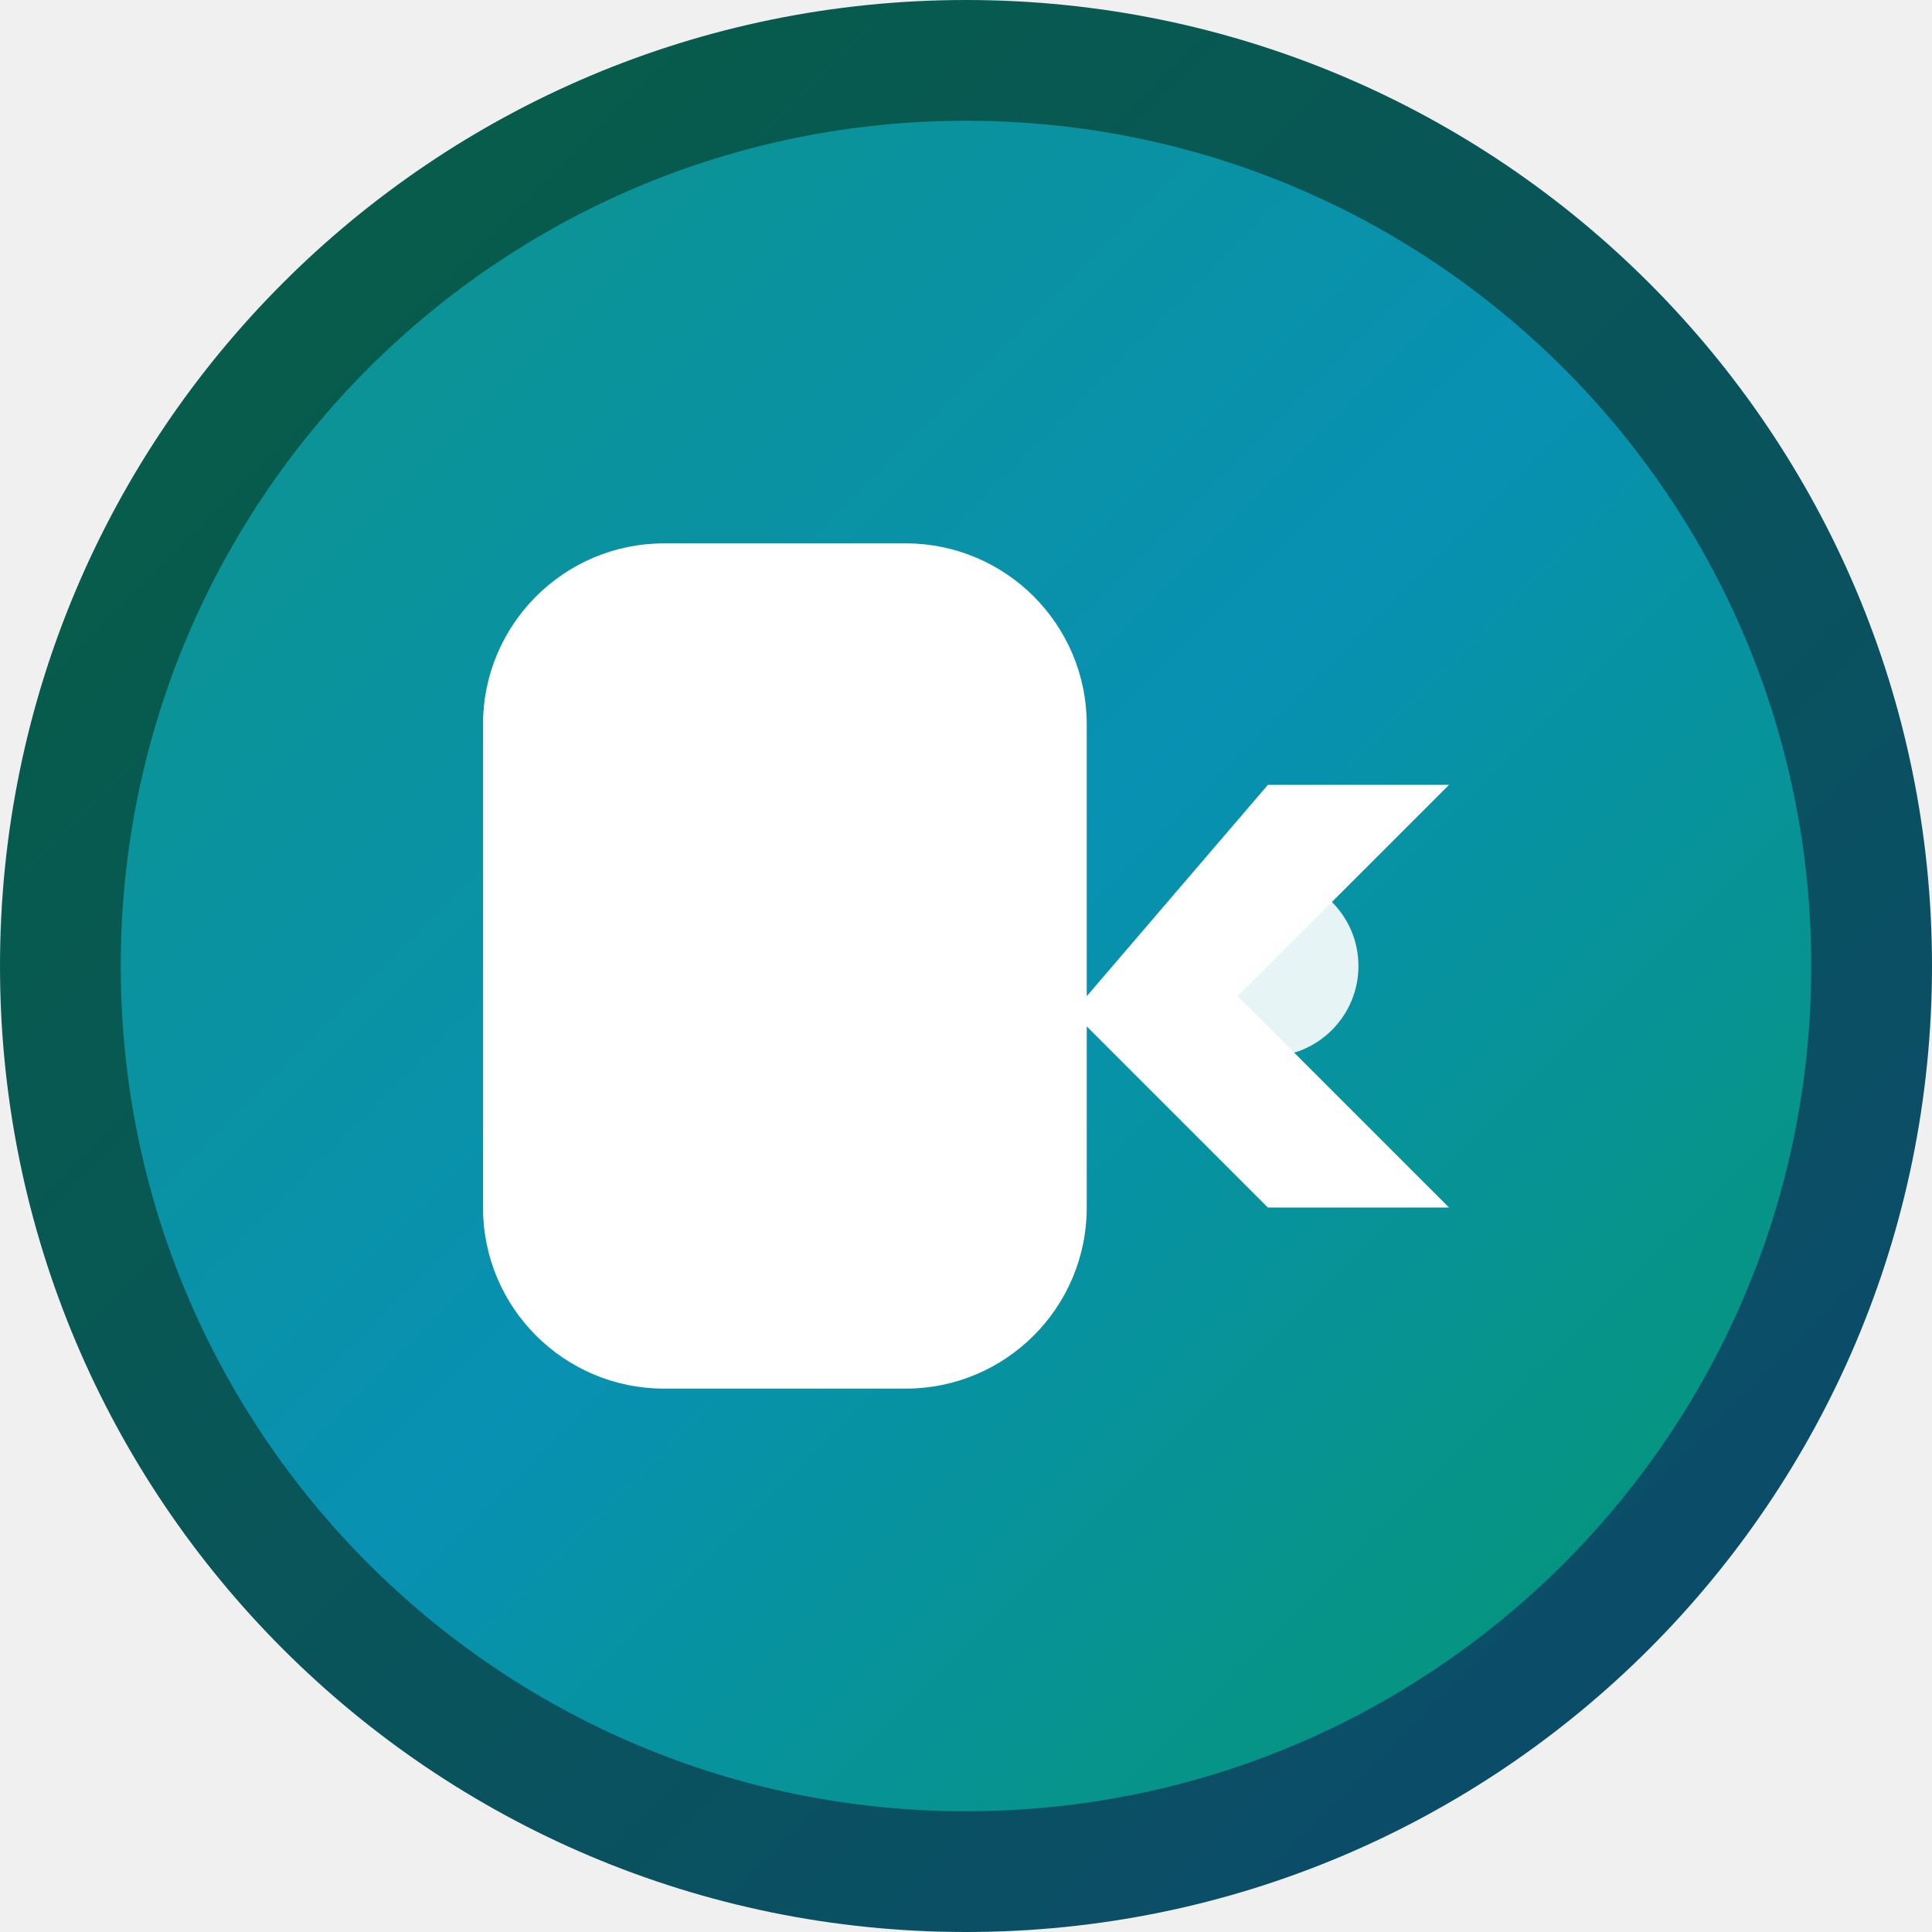
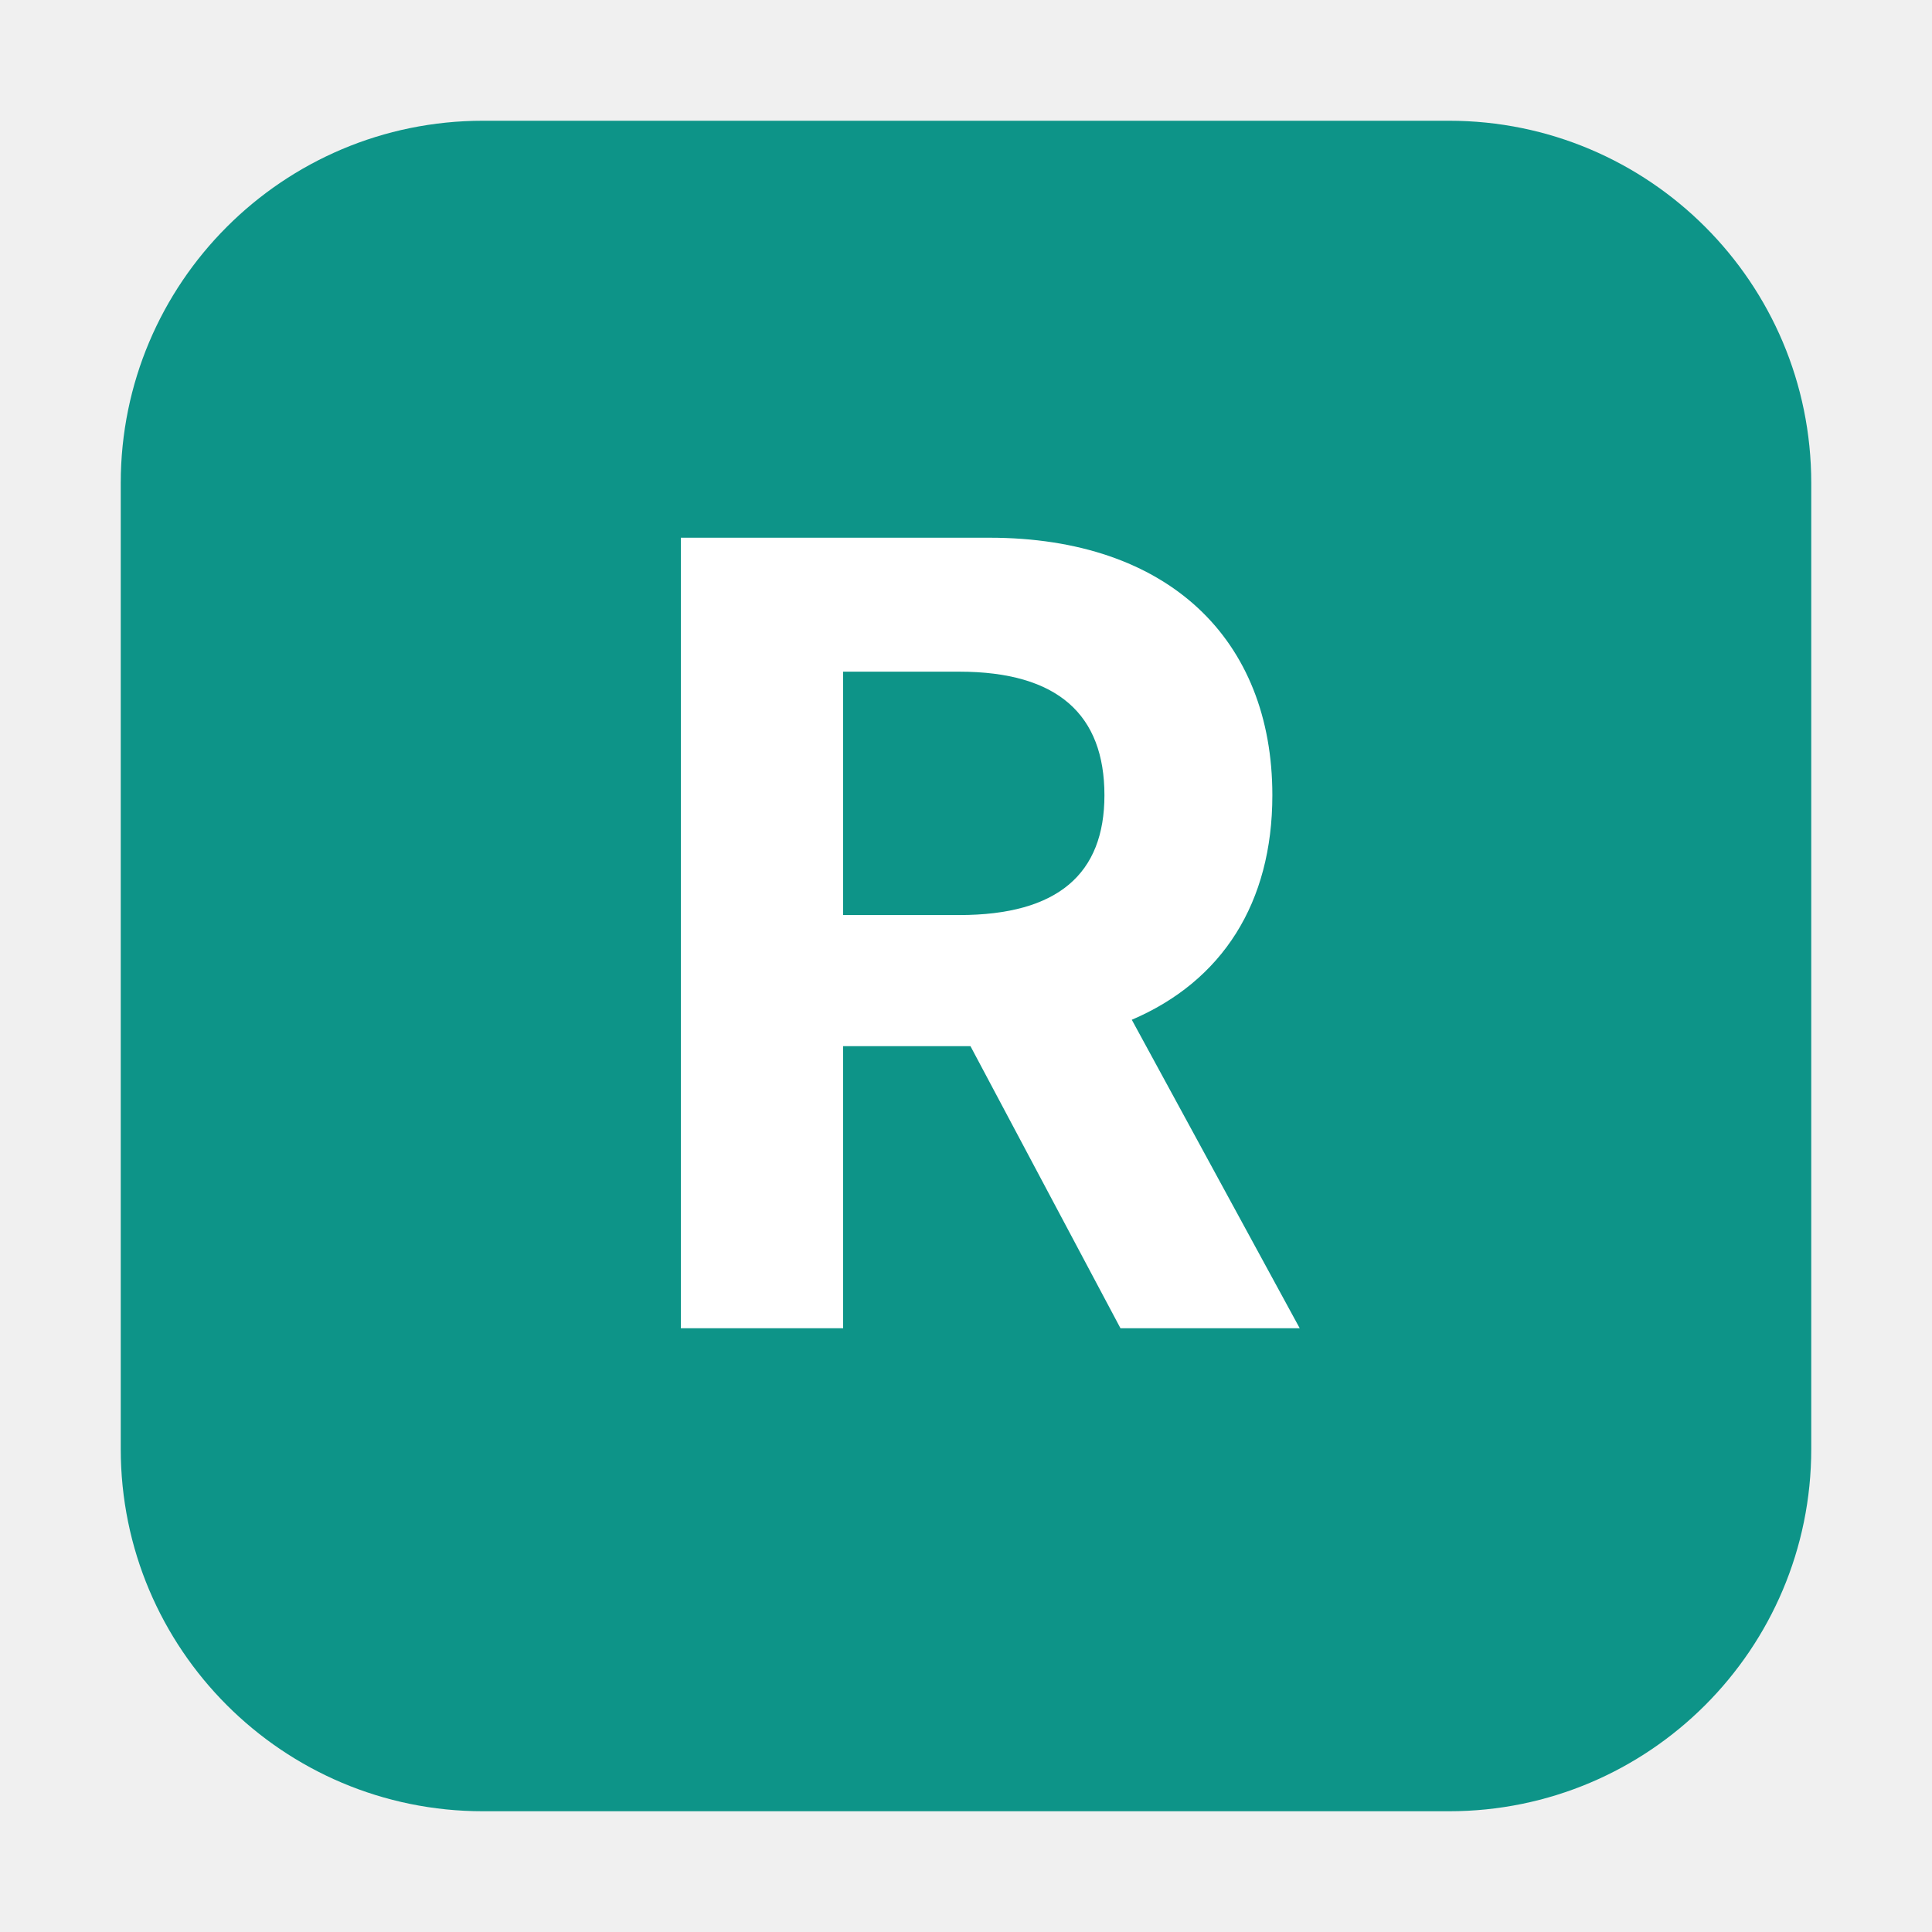
<svg xmlns="http://www.w3.org/2000/svg" width="32" height="32" viewBox="0 0 32 32" fill="none">
-   <circle cx="16" cy="16" r="15" fill="url(#gradient)" stroke="url(#strokeGradient)" stroke-width="2" />
-   <path d="M11 9C9.343 9 8 10.343 8 12V20C8 21.657 9.343 23 11 23H15C16.657 23 18 21.657 18 20V17L21 20H24L20.5 16.5L24 13H21L18 16.5V12C18 10.343 16.657 9 15 9H11Z" fill="white" />
-   <circle cx="21" cy="16" r="1.5" fill="white" opacity="0.9" />
-   <defs>
-     <linearGradient id="gradient" x1="0%" y1="0%" x2="100%" y2="100%">
-       <stop offset="0%" style="stop-color:#0d9488;stop-opacity:1" />
-       <stop offset="50%" style="stop-color:#0891b2;stop-opacity:1" />
-       <stop offset="100%" style="stop-color:#059669;stop-opacity:1" />
-     </linearGradient>
-     <linearGradient id="strokeGradient" x1="0%" y1="0%" x2="100%" y2="100%">
-       <stop offset="0%" style="stop-color:#065f46;stop-opacity:1" />
-       <stop offset="100%" style="stop-color:#0c4a6e;stop-opacity:1" />
-     </linearGradient>
-   </defs>
+   <rect x="2" y="2" width="28" height="28" rx="6" fill="#0d9488" />
+   <text x="16" y="22" font-family="system-ui, -apple-system, sans-serif" font-size="18" font-weight="bold" text-anchor="middle" fill="white">R</text>
</svg>
